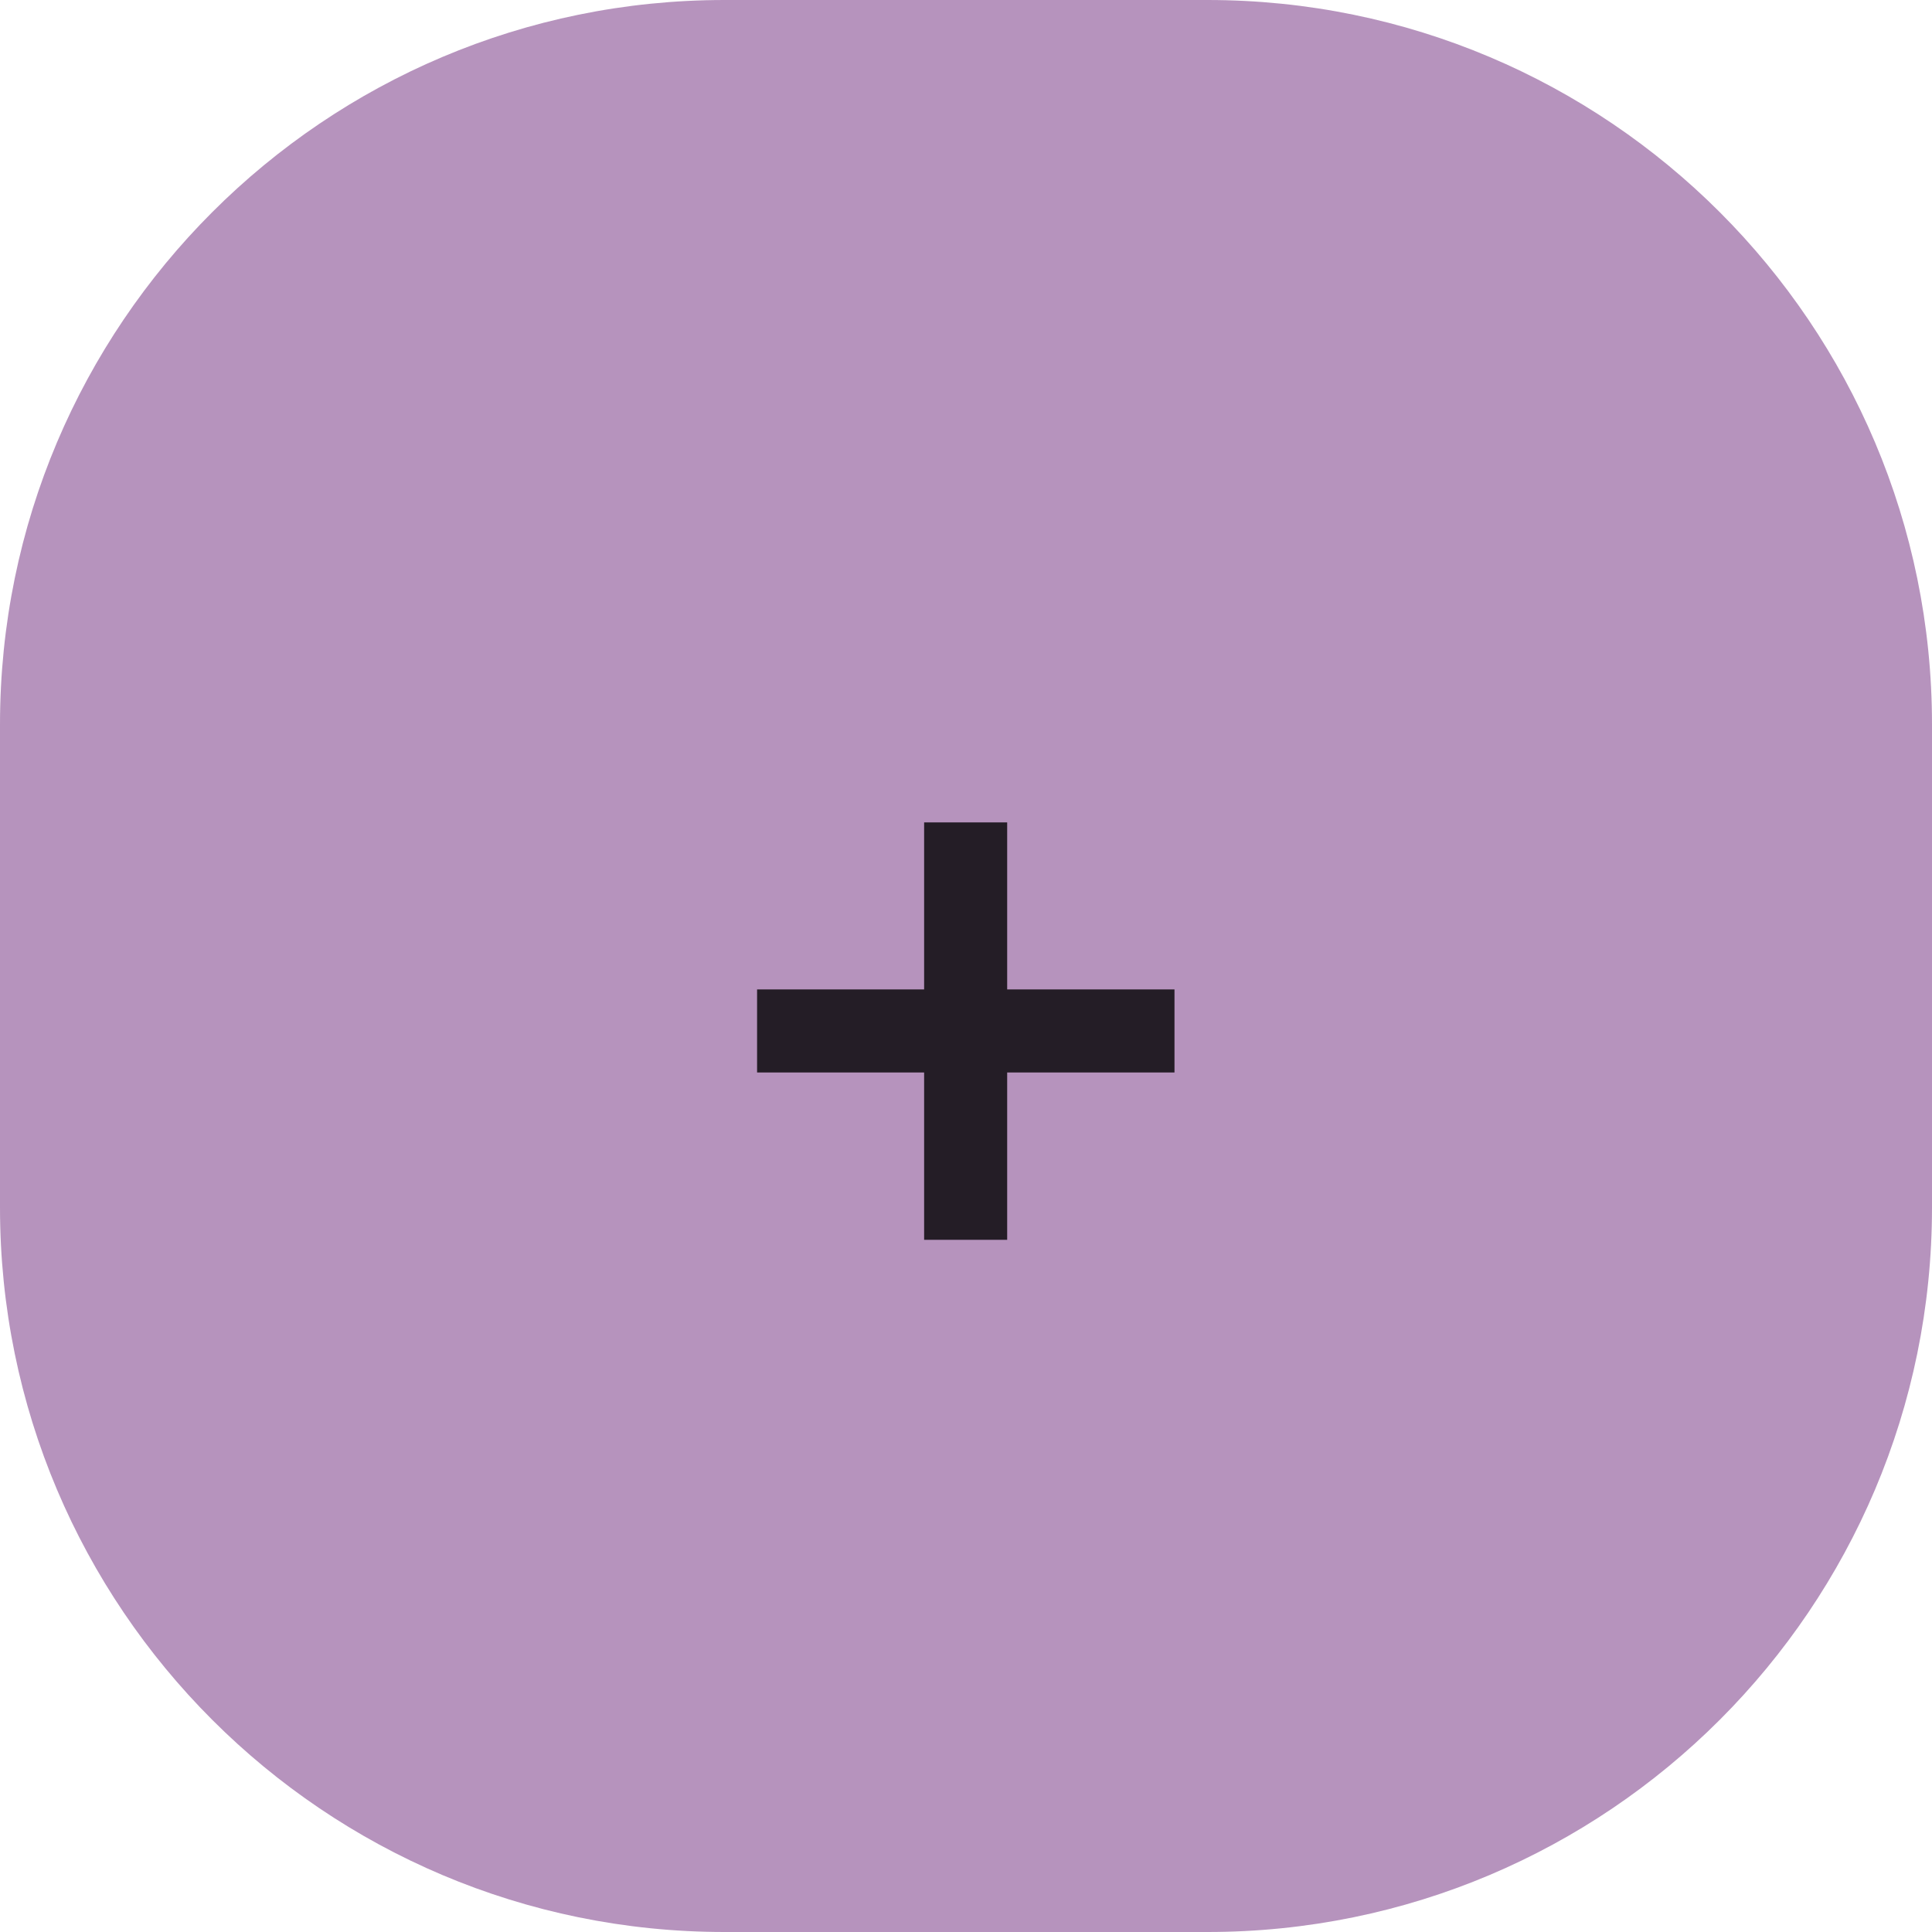
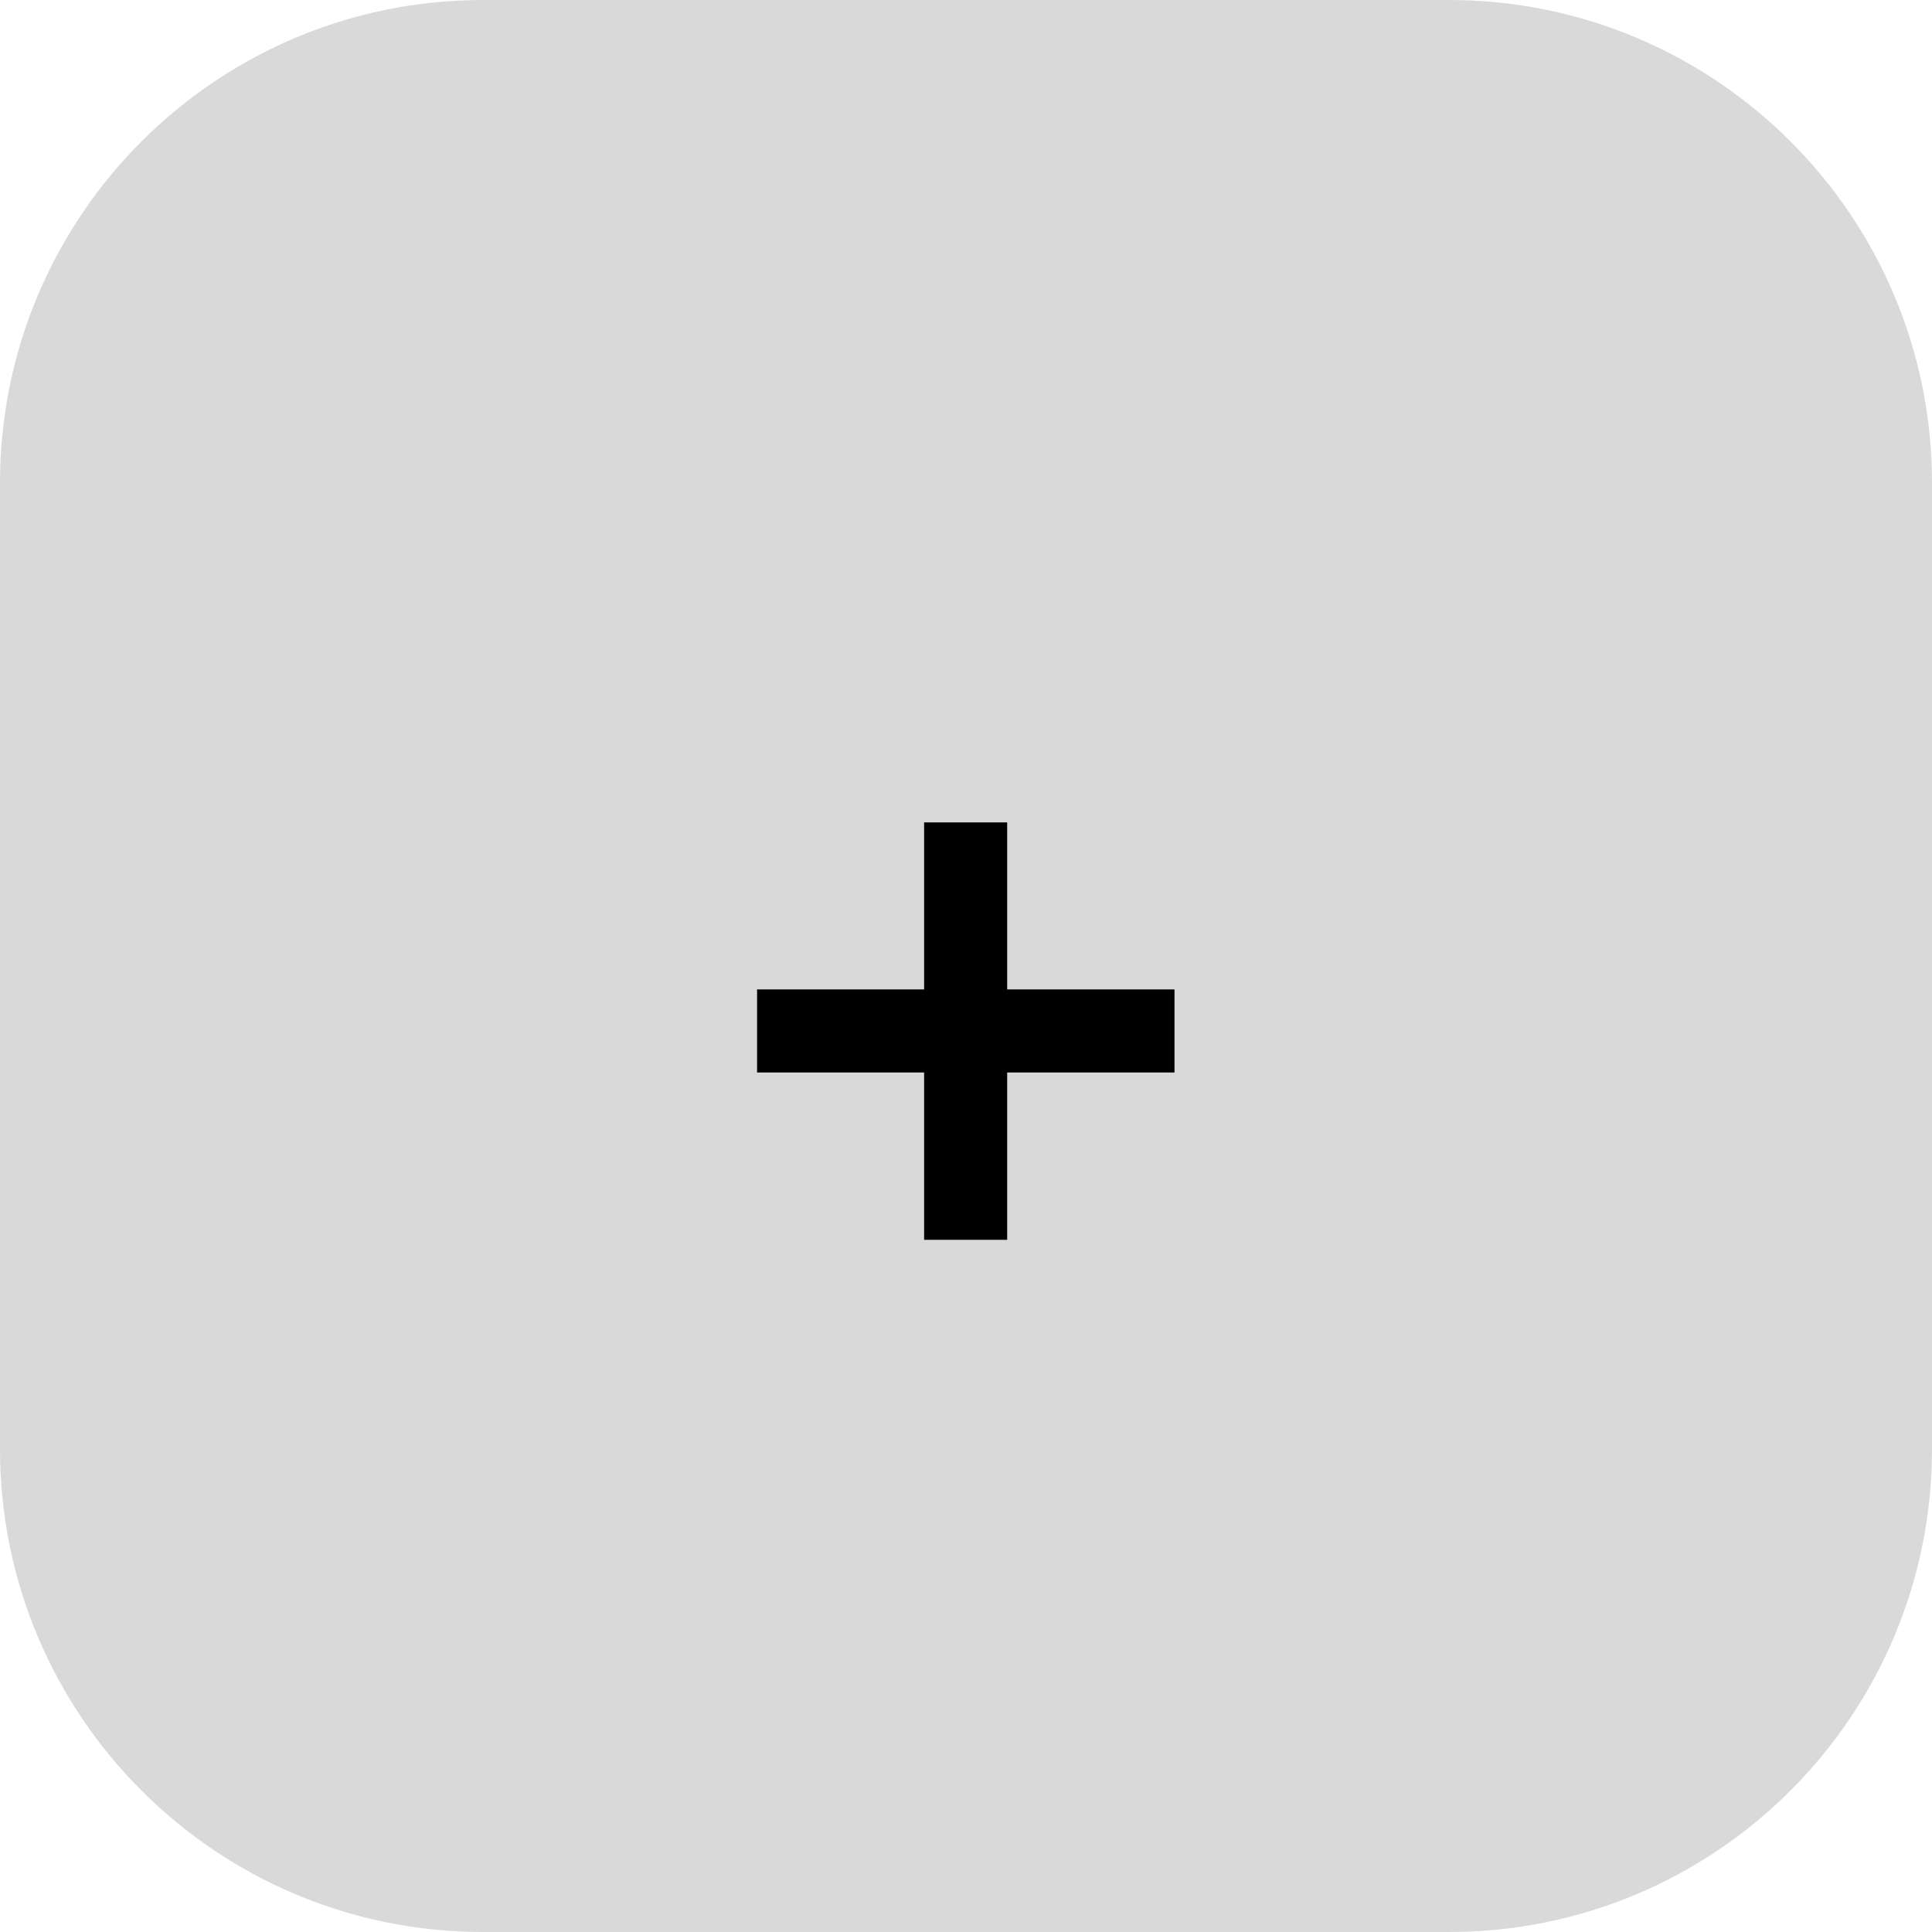
<svg xmlns="http://www.w3.org/2000/svg" width="80" height="80" viewBox="0 0 80 80" fill="none">
-   <rect width="80" height="80" rx="30" fill="#8D5798" fill-opacity="0.64" />
-   <path d="M38.266 51.338V34.054H41.705V51.338H38.266ZM31.349 44.409V40.97H48.633V44.409H31.349Z" fill="black" fill-opacity="0.8" />
+   <rect width="80" height="80" rx="20" fill="#D9D9D9" />
+   <path d="M38.266 51.338V34.054H41.705V51.338H38.266ZM31.349 44.409V40.97H48.633V44.409H31.349Z" fill="black" />
</svg>
